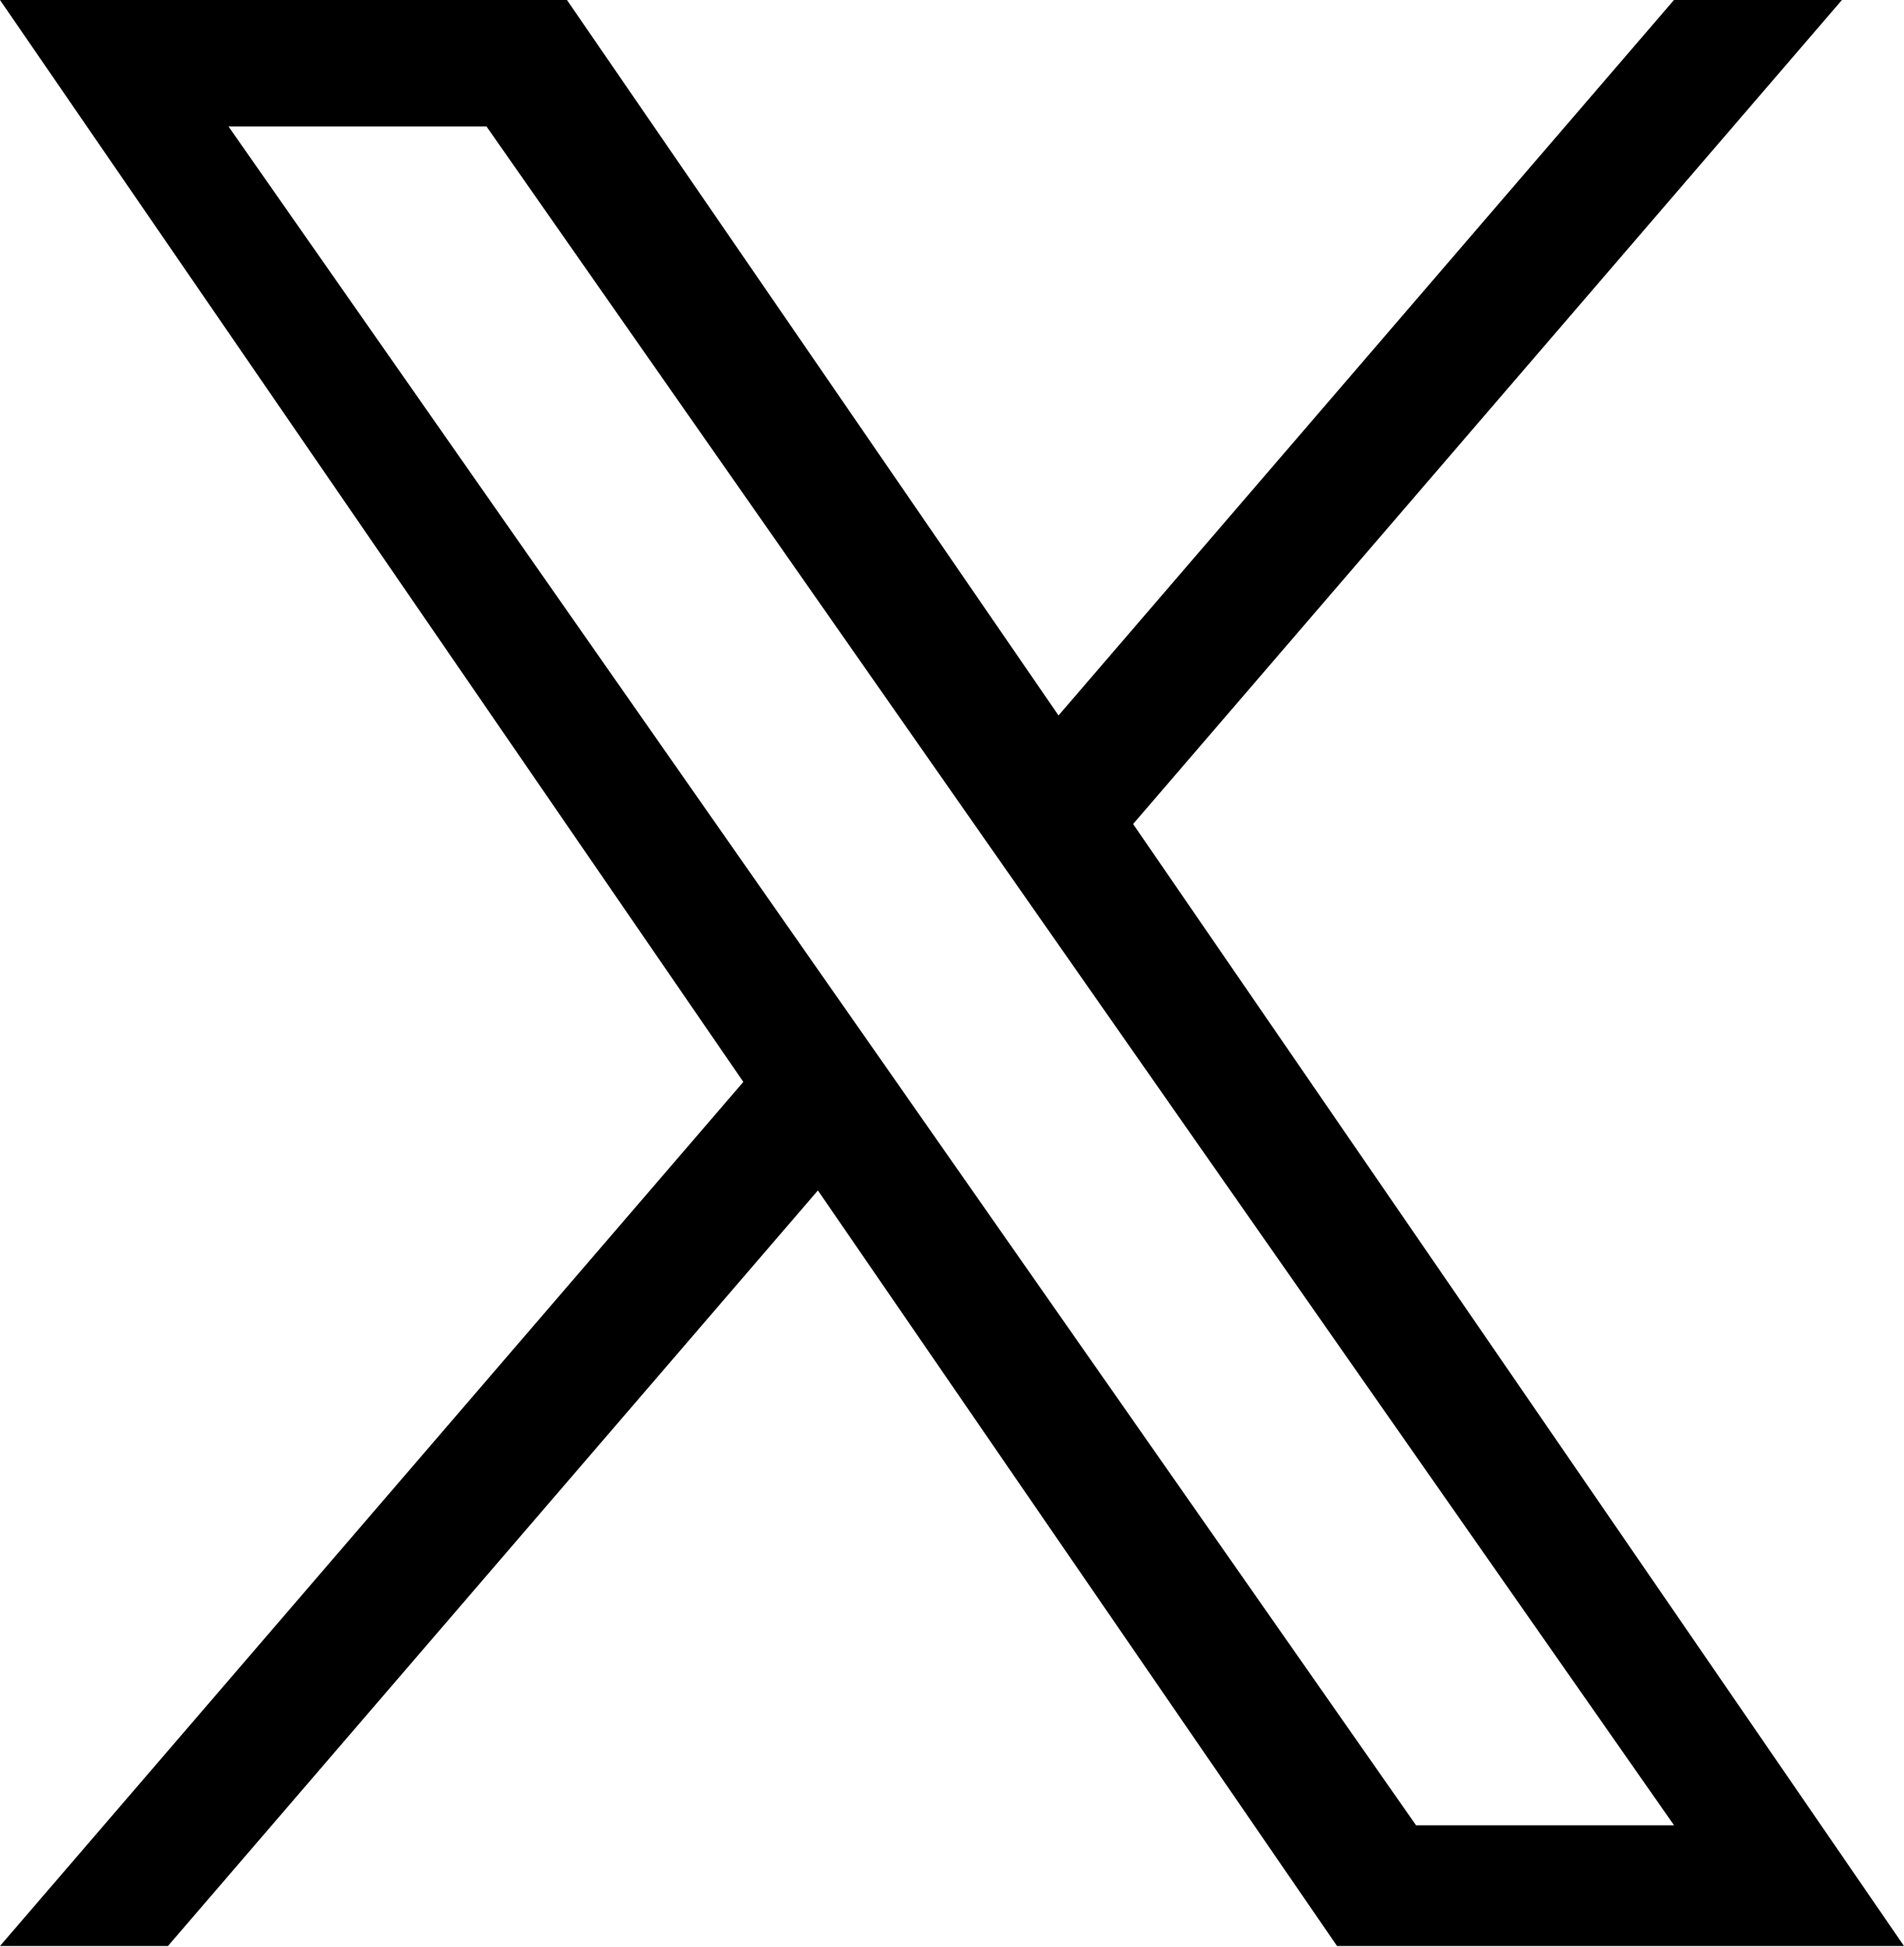
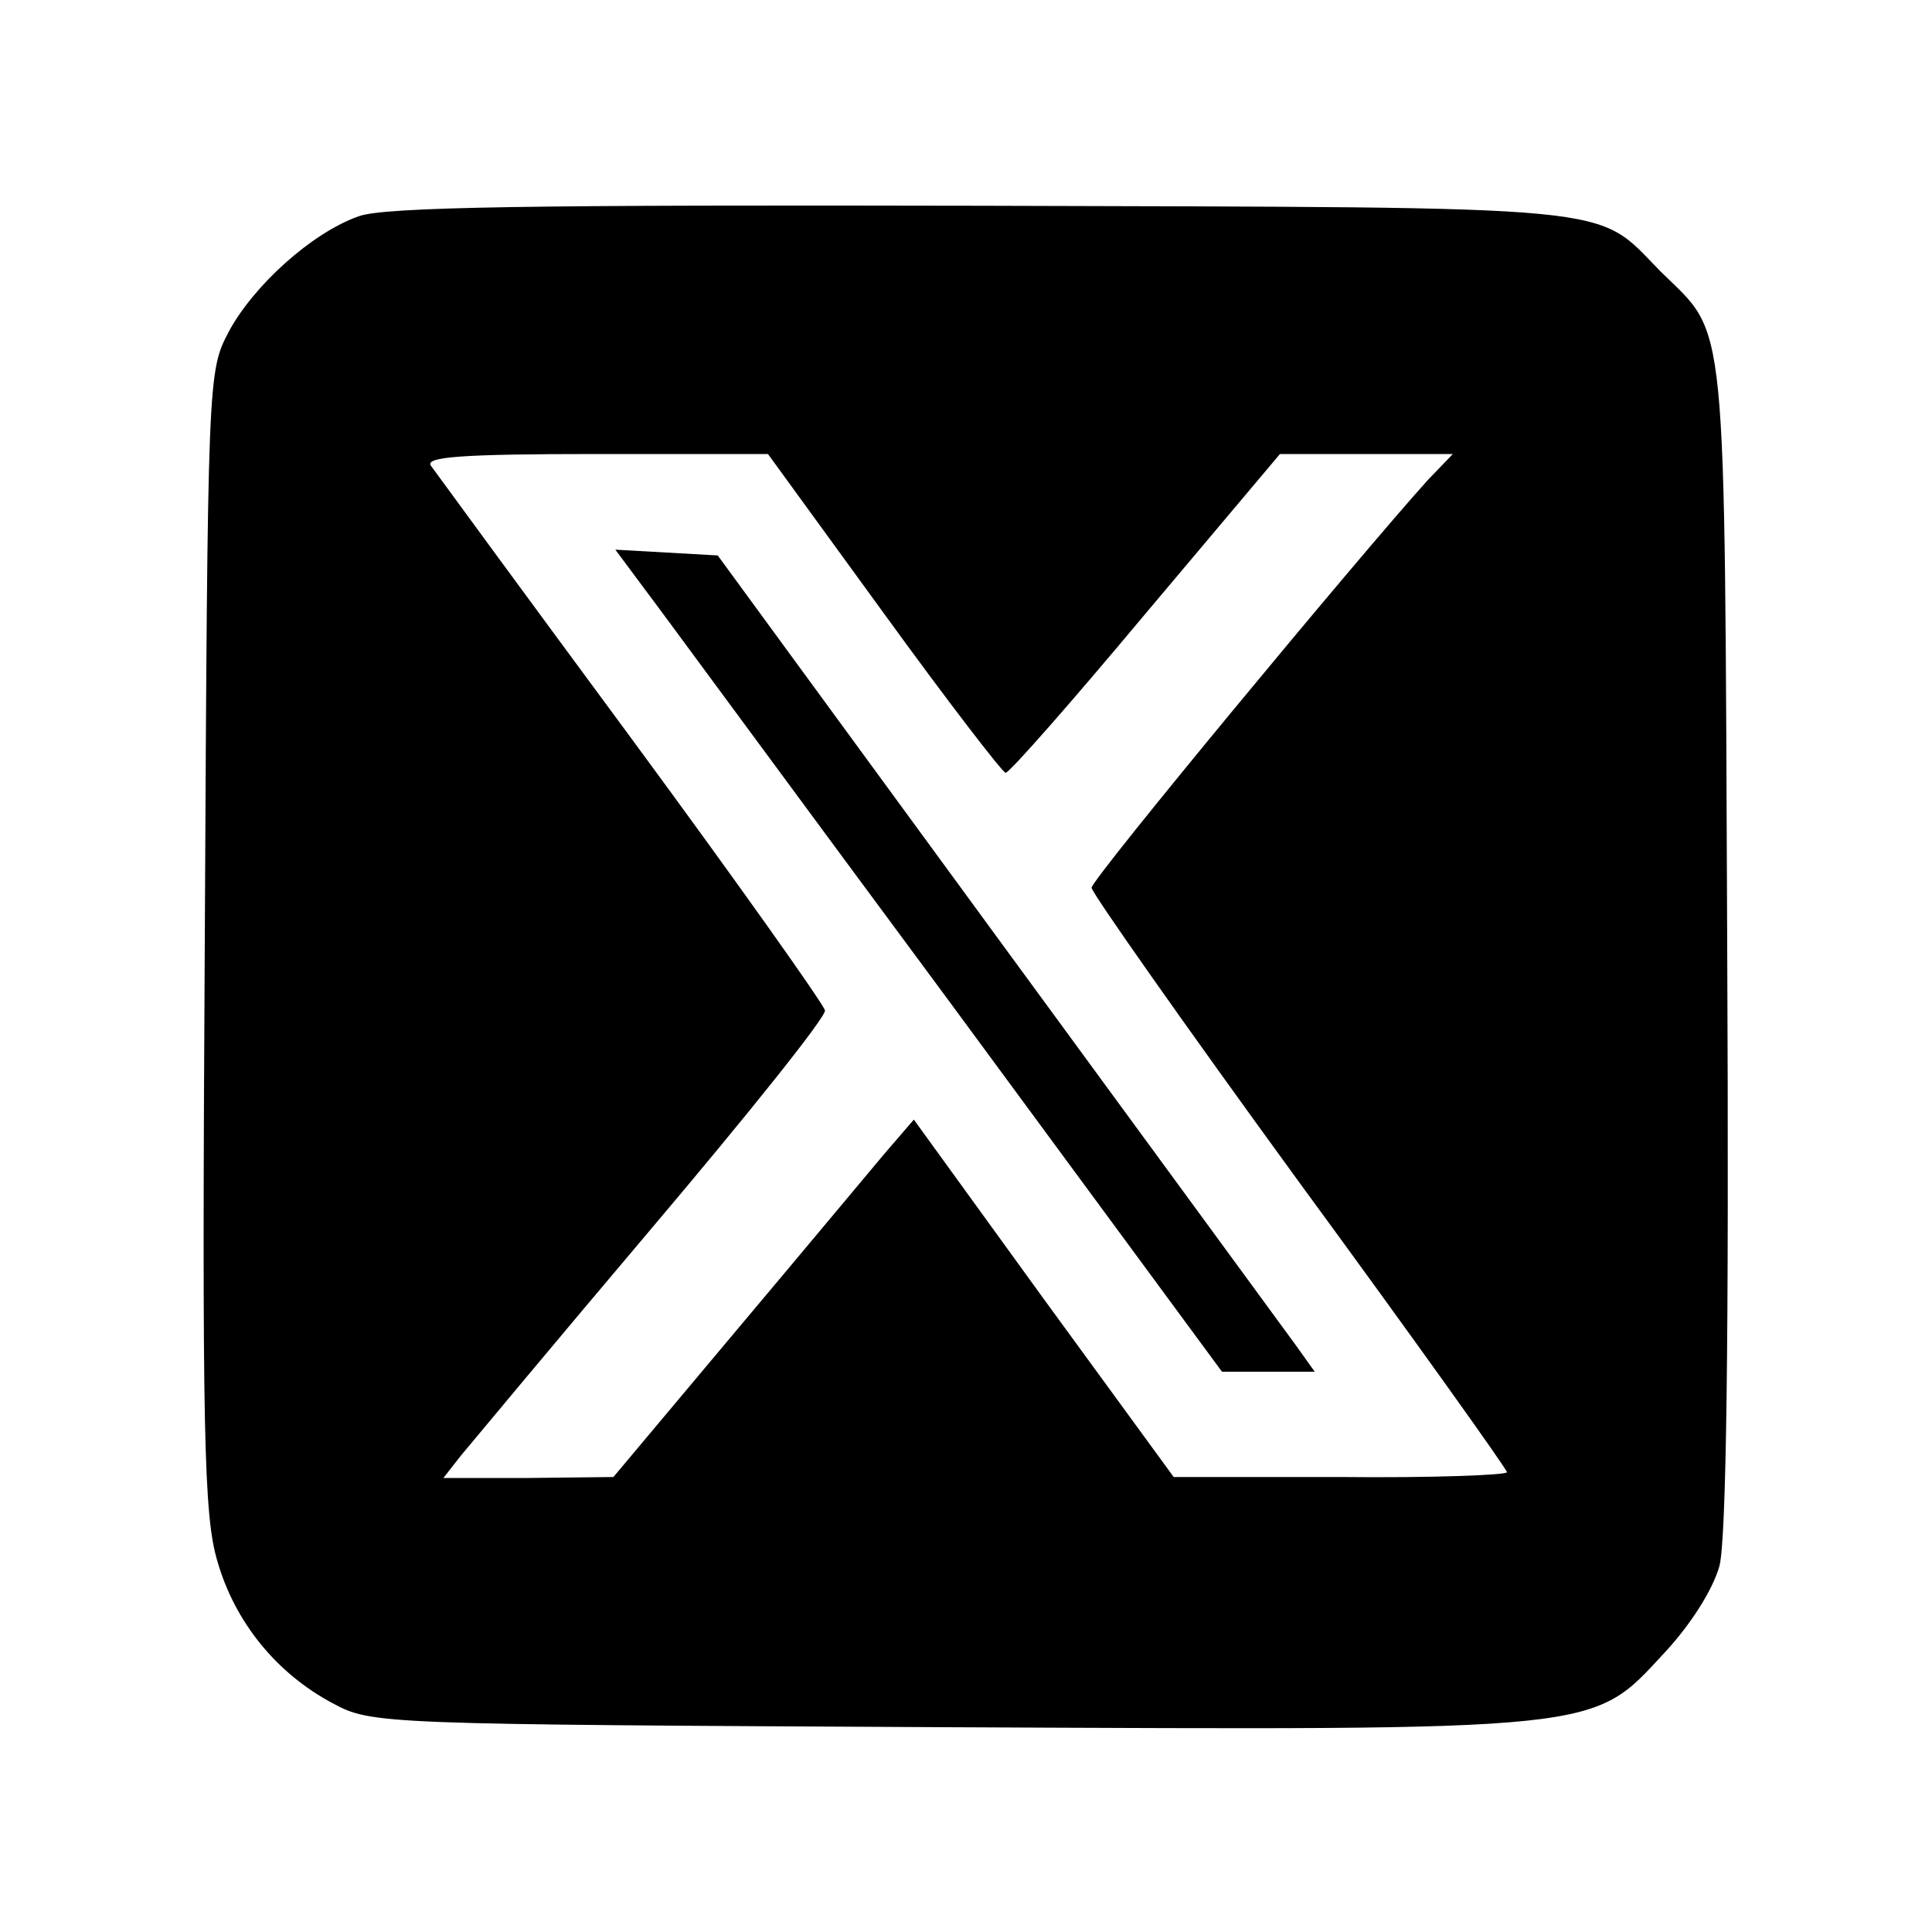
- <svg xmlns="http://www.w3.org/2000/svg" viewBox="0 0 1200 1227">
-   <path fill="#000" d="M714.163 519.284 1160.89 0h-105.86L667.137 450.887 357.328 0H0l468.492 681.821L0 1226.37h105.866l409.625-476.152 327.181 476.152H1200L714.137 519.284h.026ZM569.165 687.828l-47.468-67.894-377.686-540.24h162.604l304.797 435.991 47.468 67.894 396.2 566.721H892.476L569.165 687.854v-.026Z" />
+ <svg xmlns="http://www.w3.org/2000/svg" version="1.0" width="200pt" height="200pt" viewBox="0 0 200 200" preserveAspectRatio="xMidYMid meet">
+   <g transform="translate(0,200) scale(0.1,-0.1)" fill="#000000" stroke="none">
+     <path d="M371 1776 c-48 -17 -108 -71 -134 -119 -22 -42 -22 -43 -25 -630 -3 -512 -1 -596 13 -643 18 -63 61 -116 119 -147 41 -22 46 -22 635 -25 685 -3 668 -5 744 77 27 29 50 65 57 90 7 28 10 228 8 643 -3 667 1 628 -69 697 -69 70 -29 66 -704 68 -462 1 -618 -1 -644 -11z m544 -411 c66 -91 123 -165 126 -165 4 0 69 74 145 165 l139 165 89 0 90 0 -26 -27 c-73 -81 -348 -413 -348 -422 0 -5 97 -143 215 -305 118 -161 215 -297 215 -300 0 -3 -78 -6 -172 -5 l-173 0 -135 185 -134 185 -31 -36 c-16 -19 -86 -103 -155 -185 l-125 -149 -88 -1 -88 0 18 23 c10 12 99 119 198 236 99 117 180 218 179 225 -1 6 -91 133 -200 281 -110 149 -203 276 -208 283 -6 9 31 12 171 12 l178 0 120 -165z" />
+     <path d="M666 1392 c16 -21 157 -213 314 -425 l285 -387 48 0 48 0 -20 28 c-11 15 -150 205 -309 422 l-289 395 -53 3 -53 3 29 -39z" />
+   </g>
</svg>
